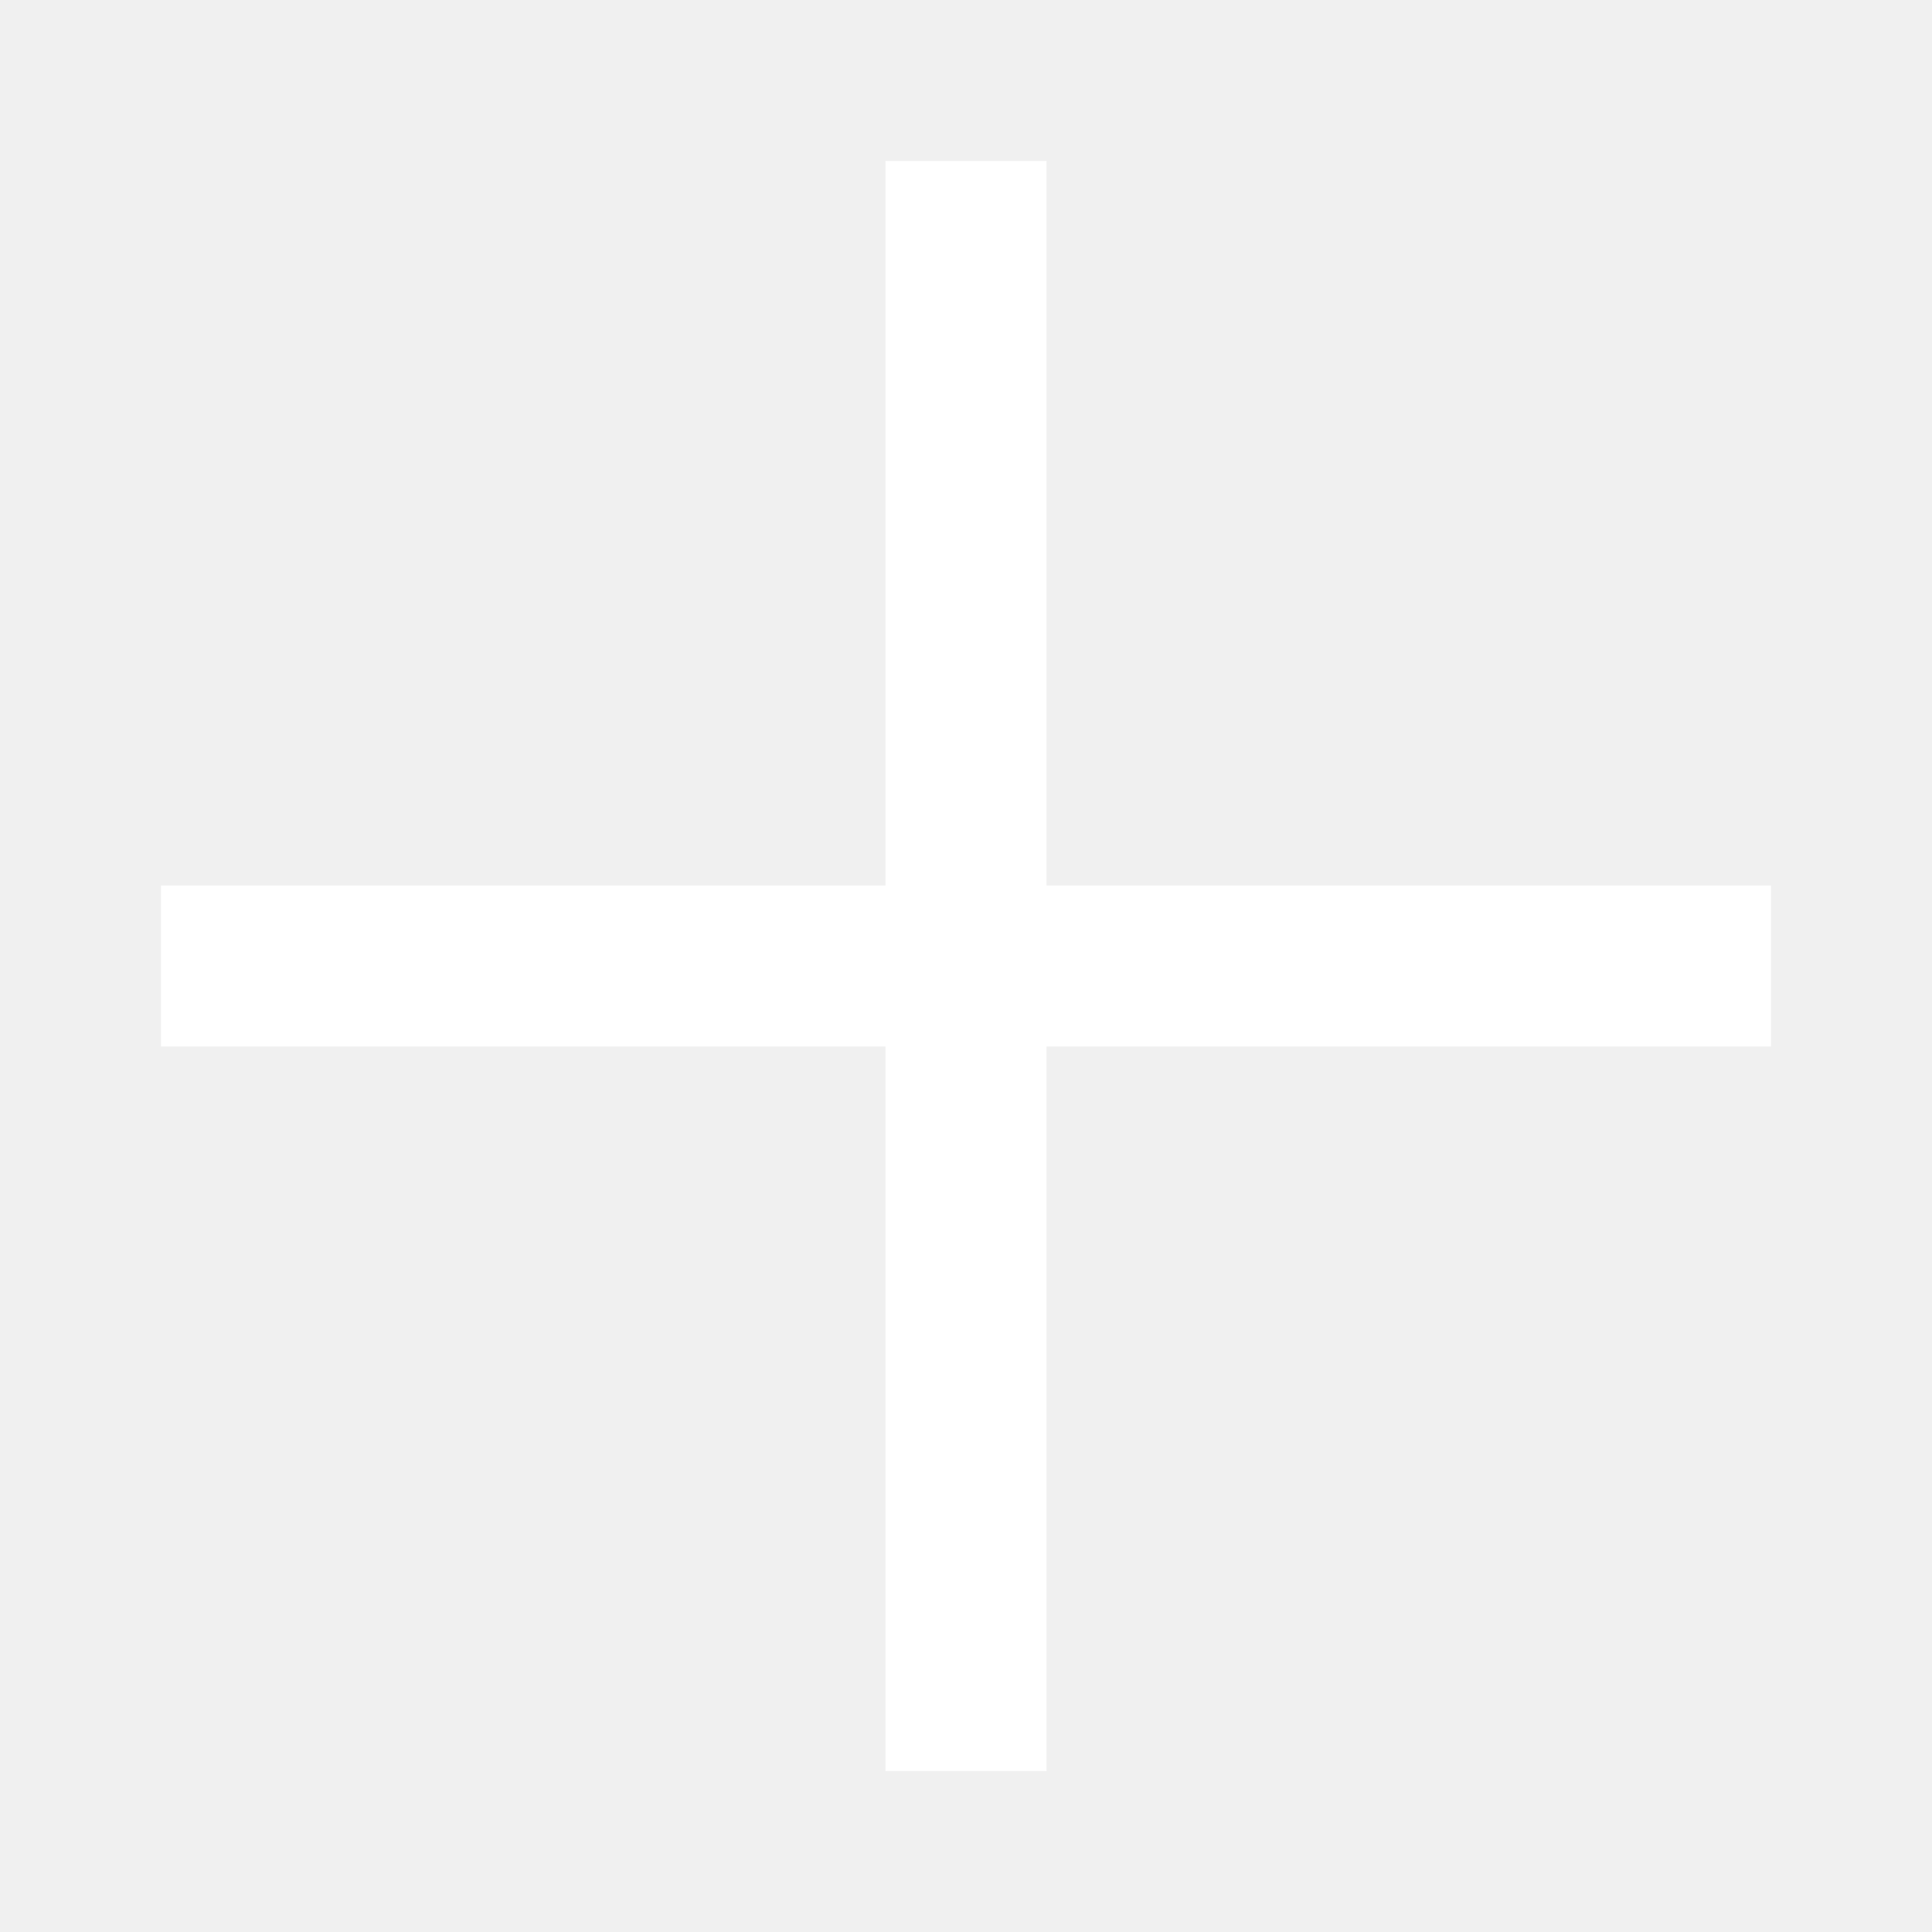
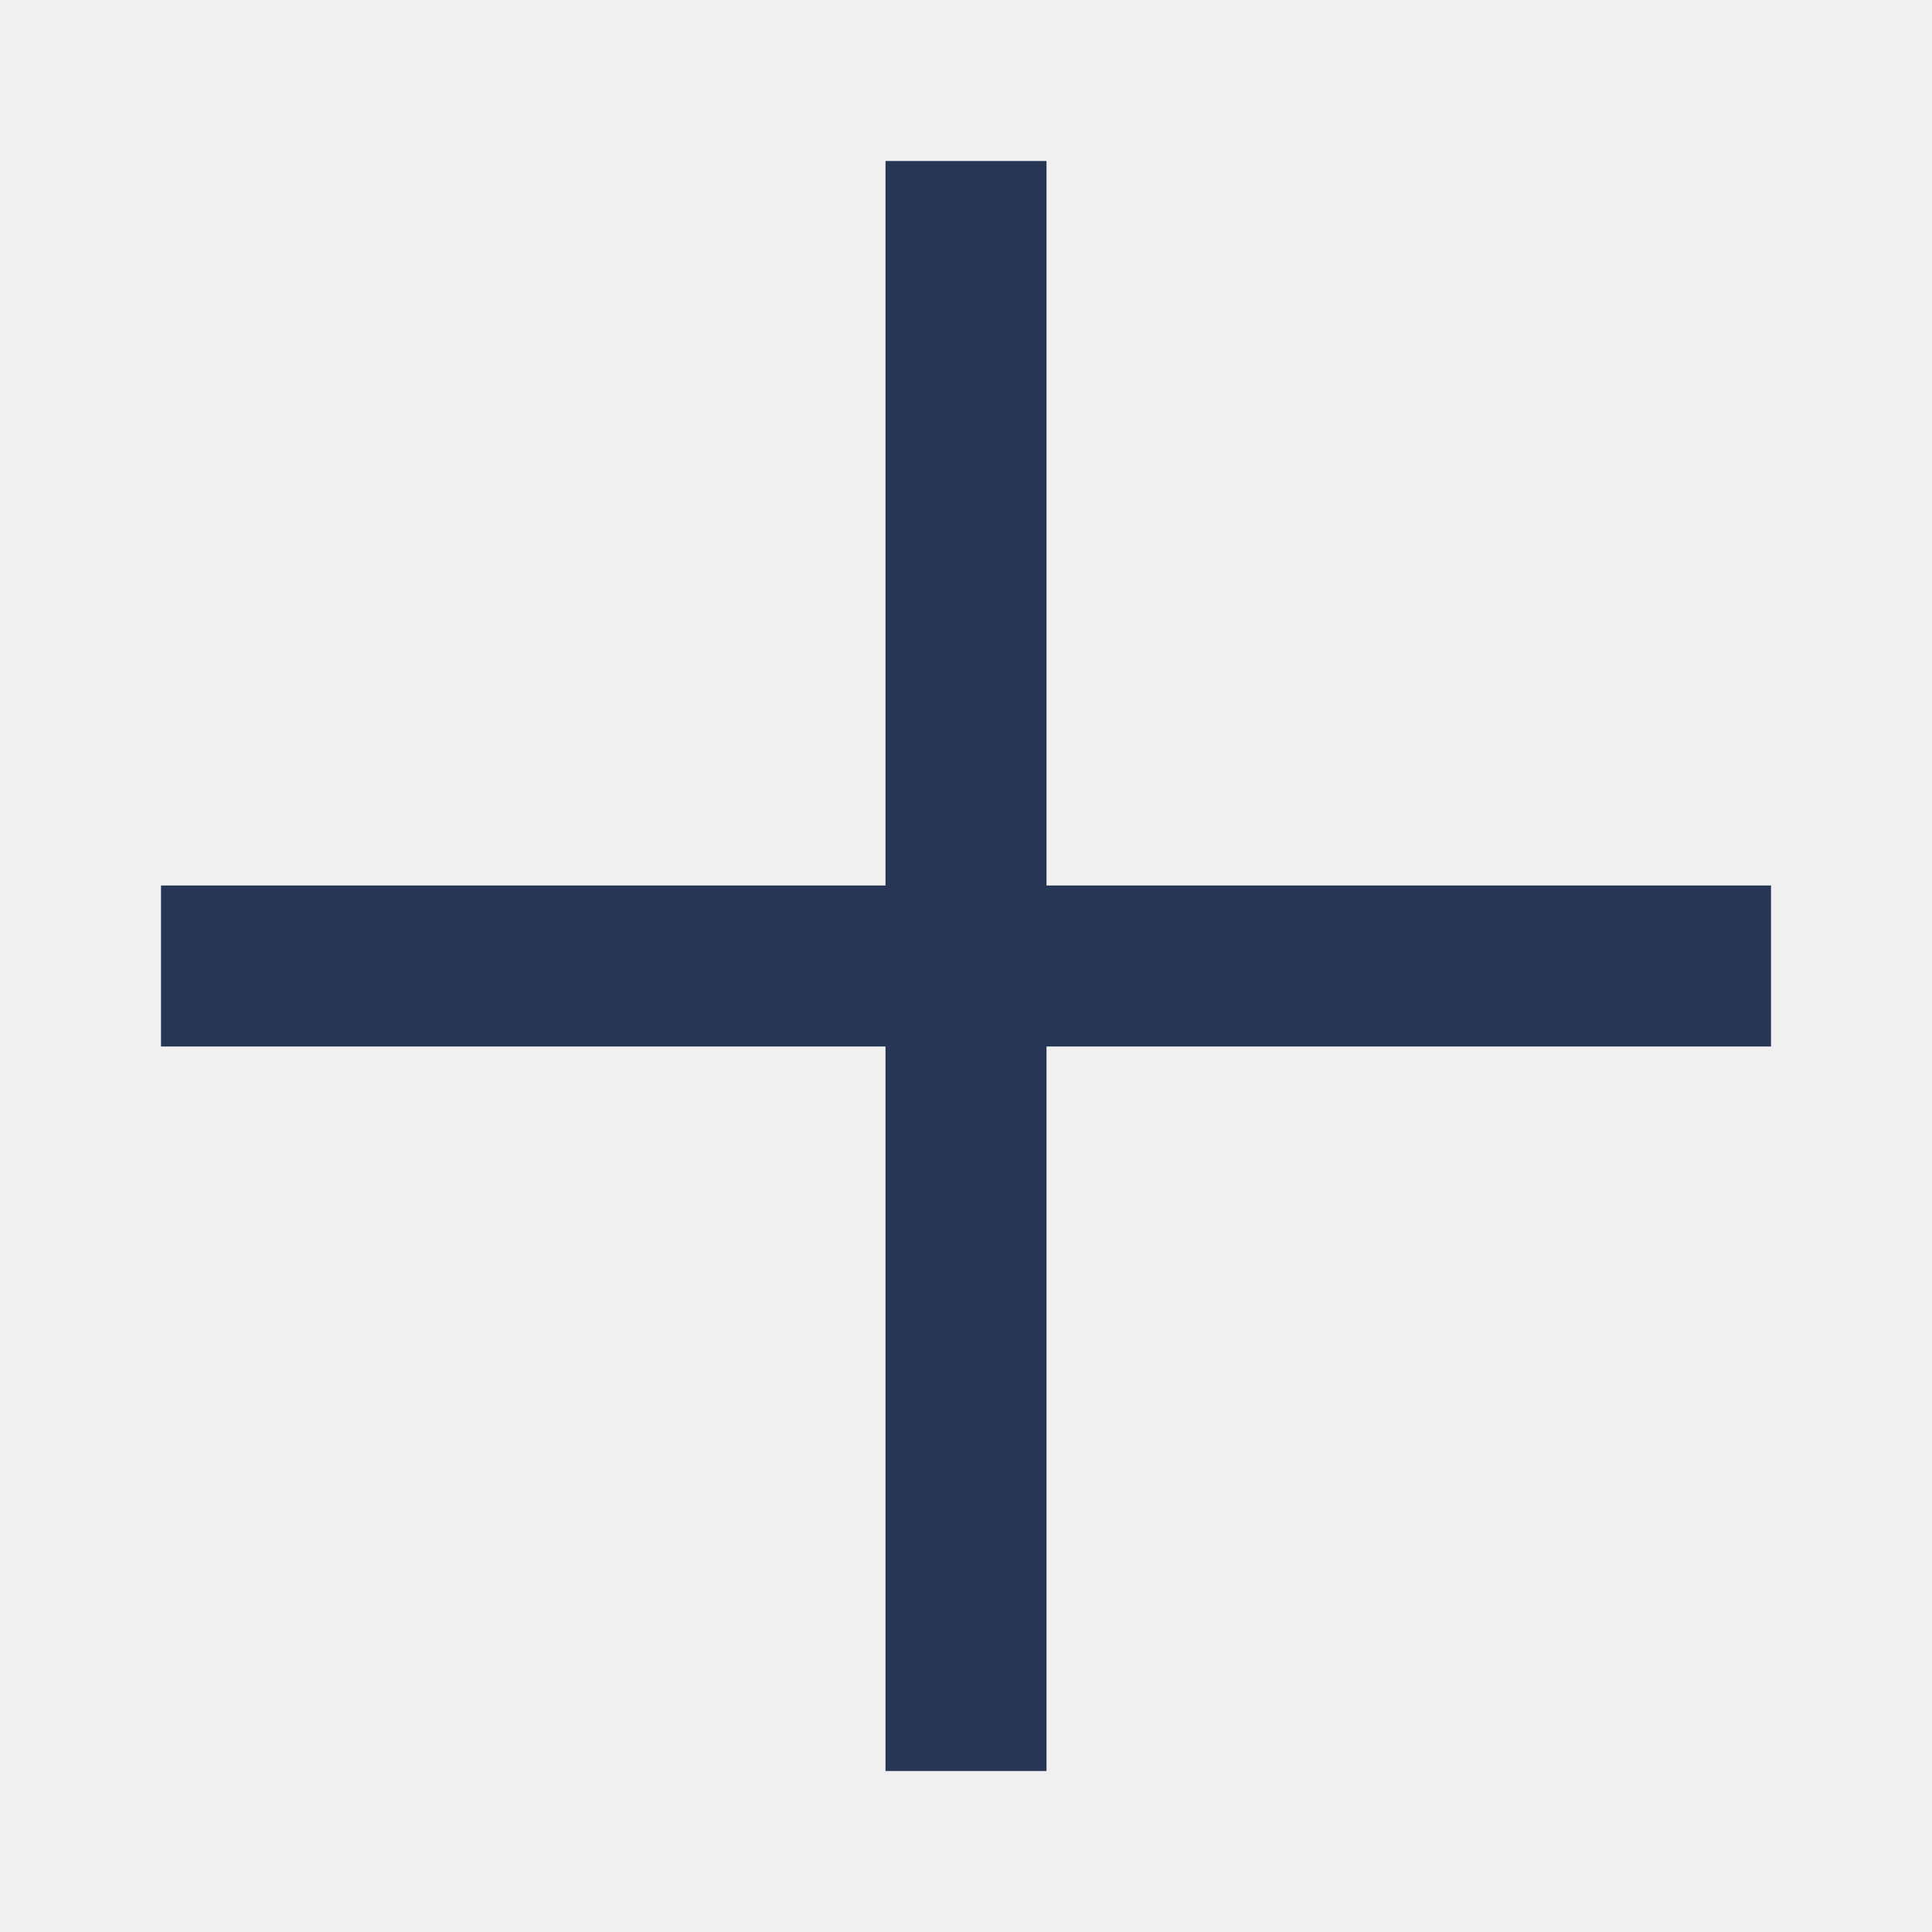
<svg xmlns="http://www.w3.org/2000/svg" viewBox="0 0 24 24" width="48px" height="48px" fill-rule="evenodd">
-   <path fill="#fff" fill-rule="evenodd" d="M 11 2 L 11 11 L 2 11 L 2 13 L 11 13 L 11 22 L 13 22 L 13 13 L 22 13 L 22 11 L 13 11 L 13 2 Z" />
+   <path fill="#283655" fill-rule="evenodd" d="M 11 2 L 11 11 L 2 11 L 2 13 L 11 13 L 11 22 L 13 22 L 13 13 L 22 13 L 22 11 L 13 11 L 13 2 Z" />
</svg>
